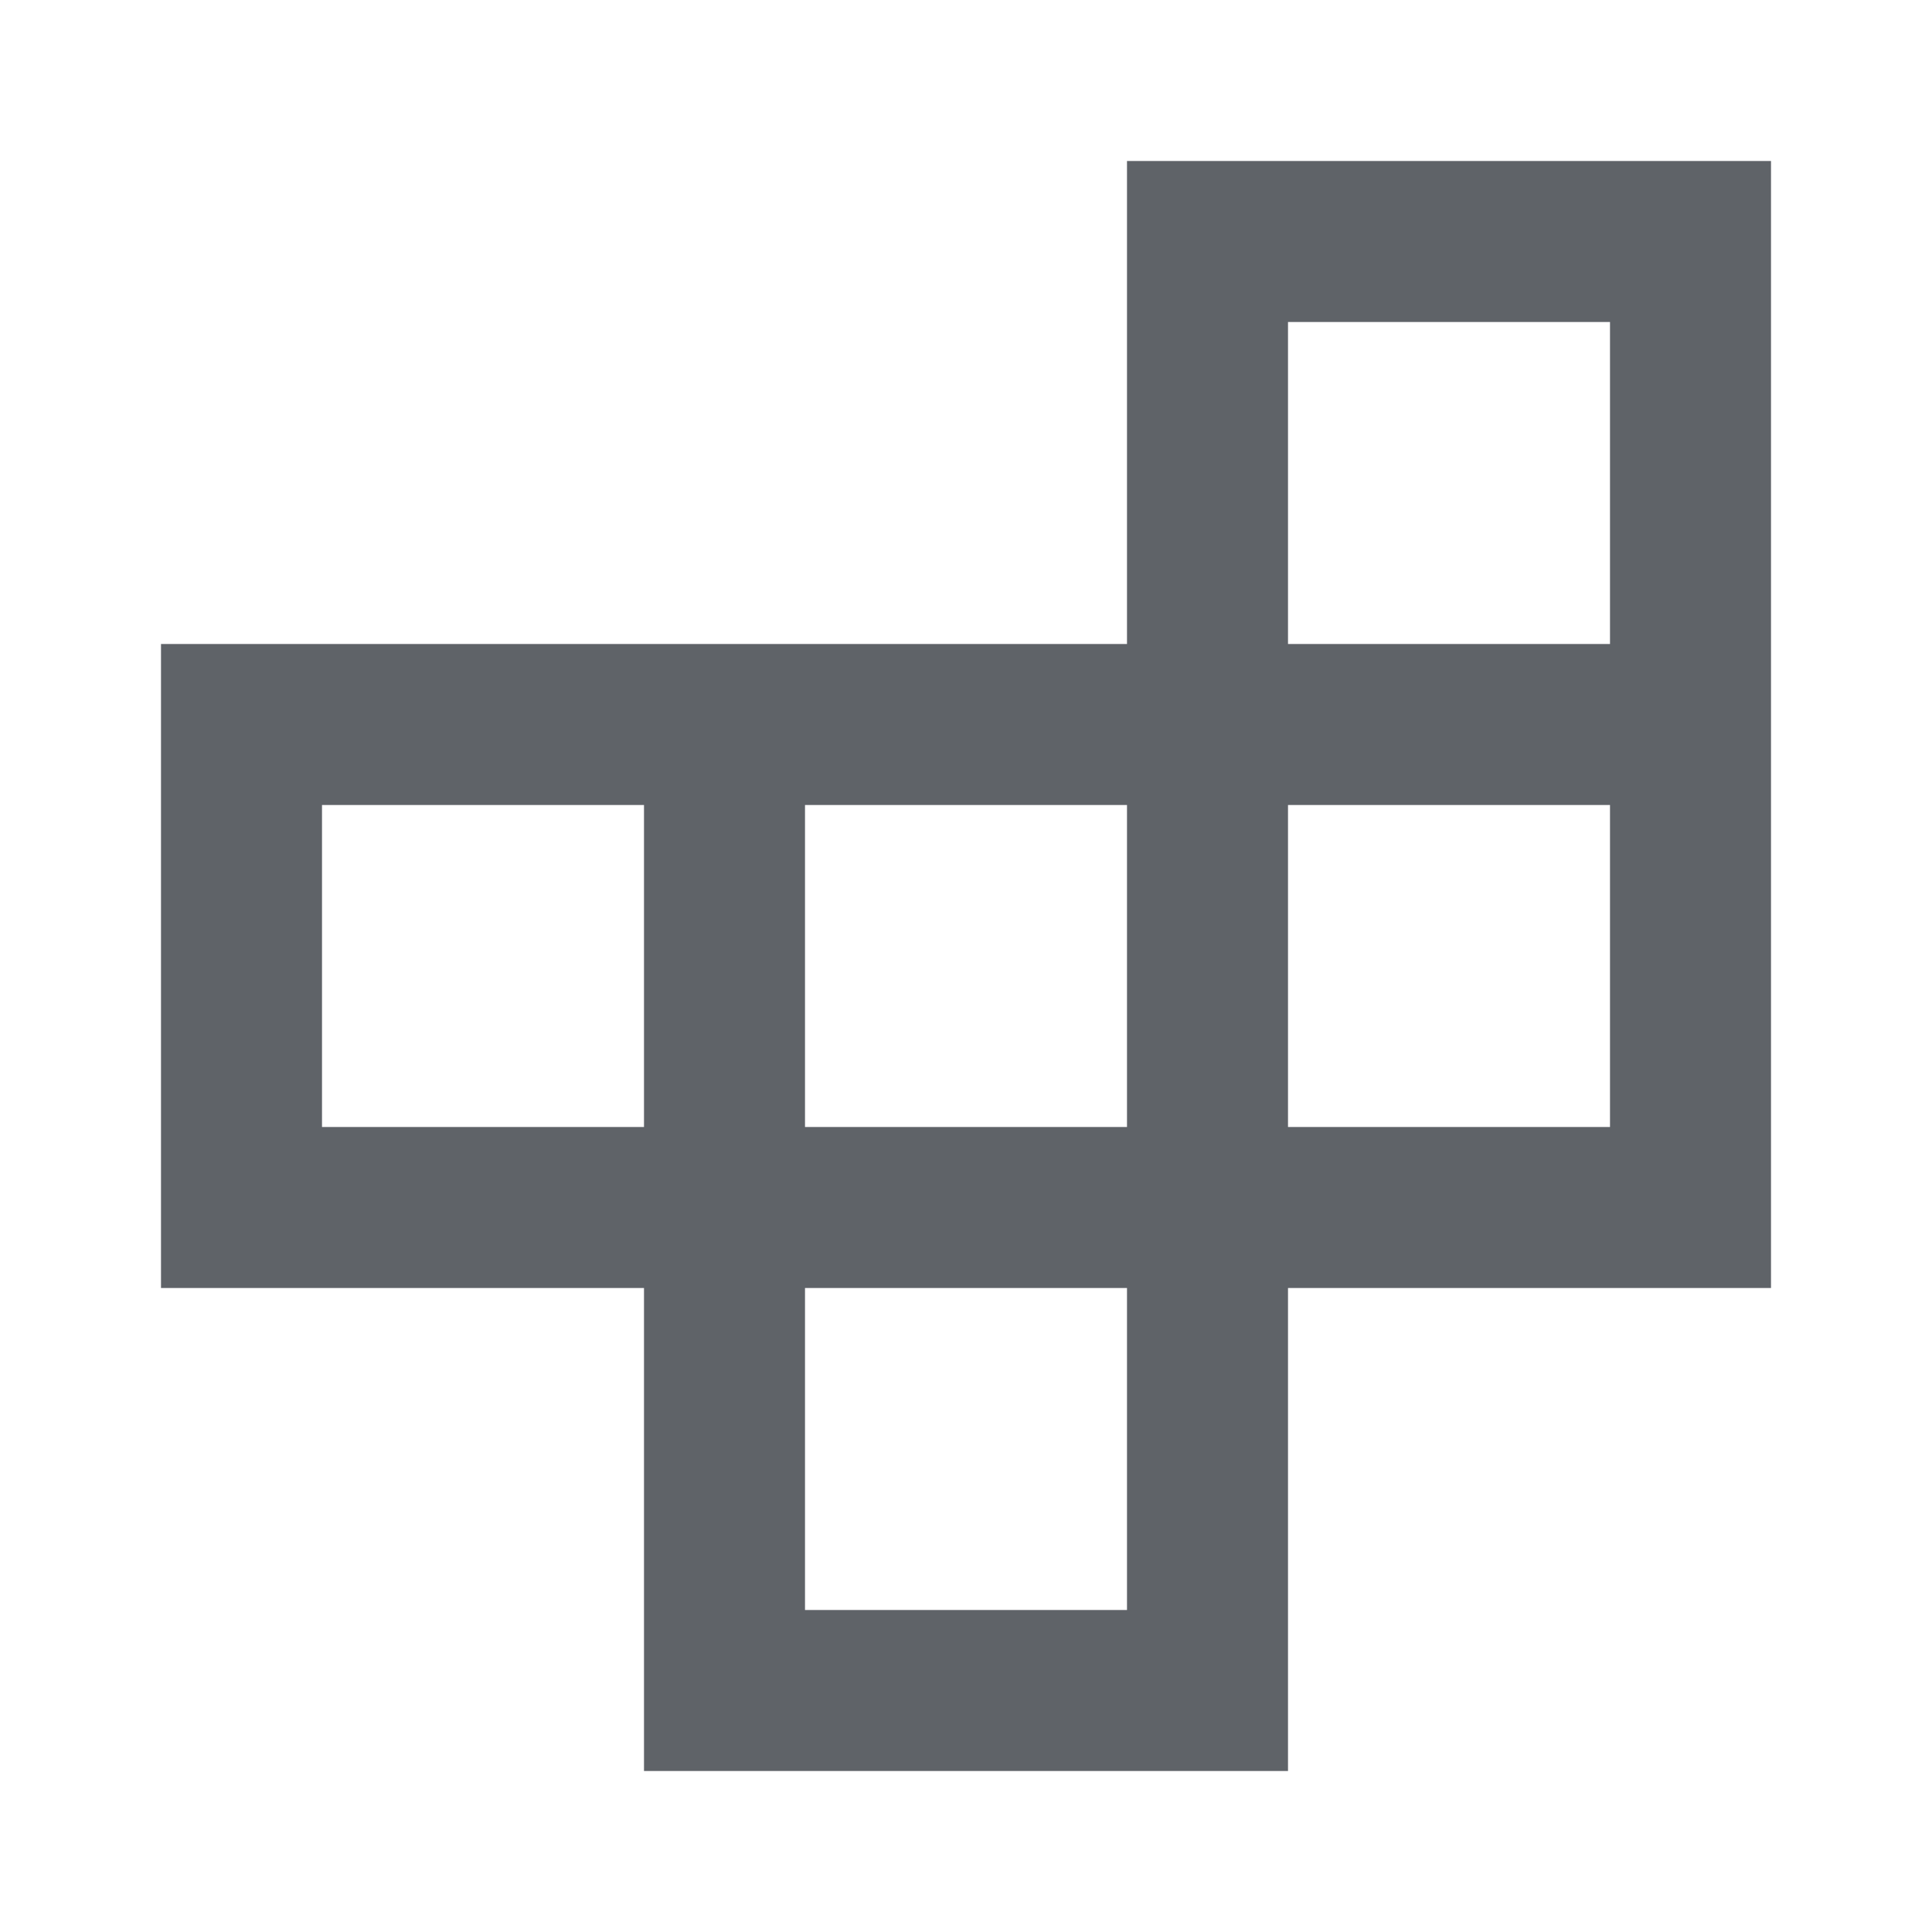
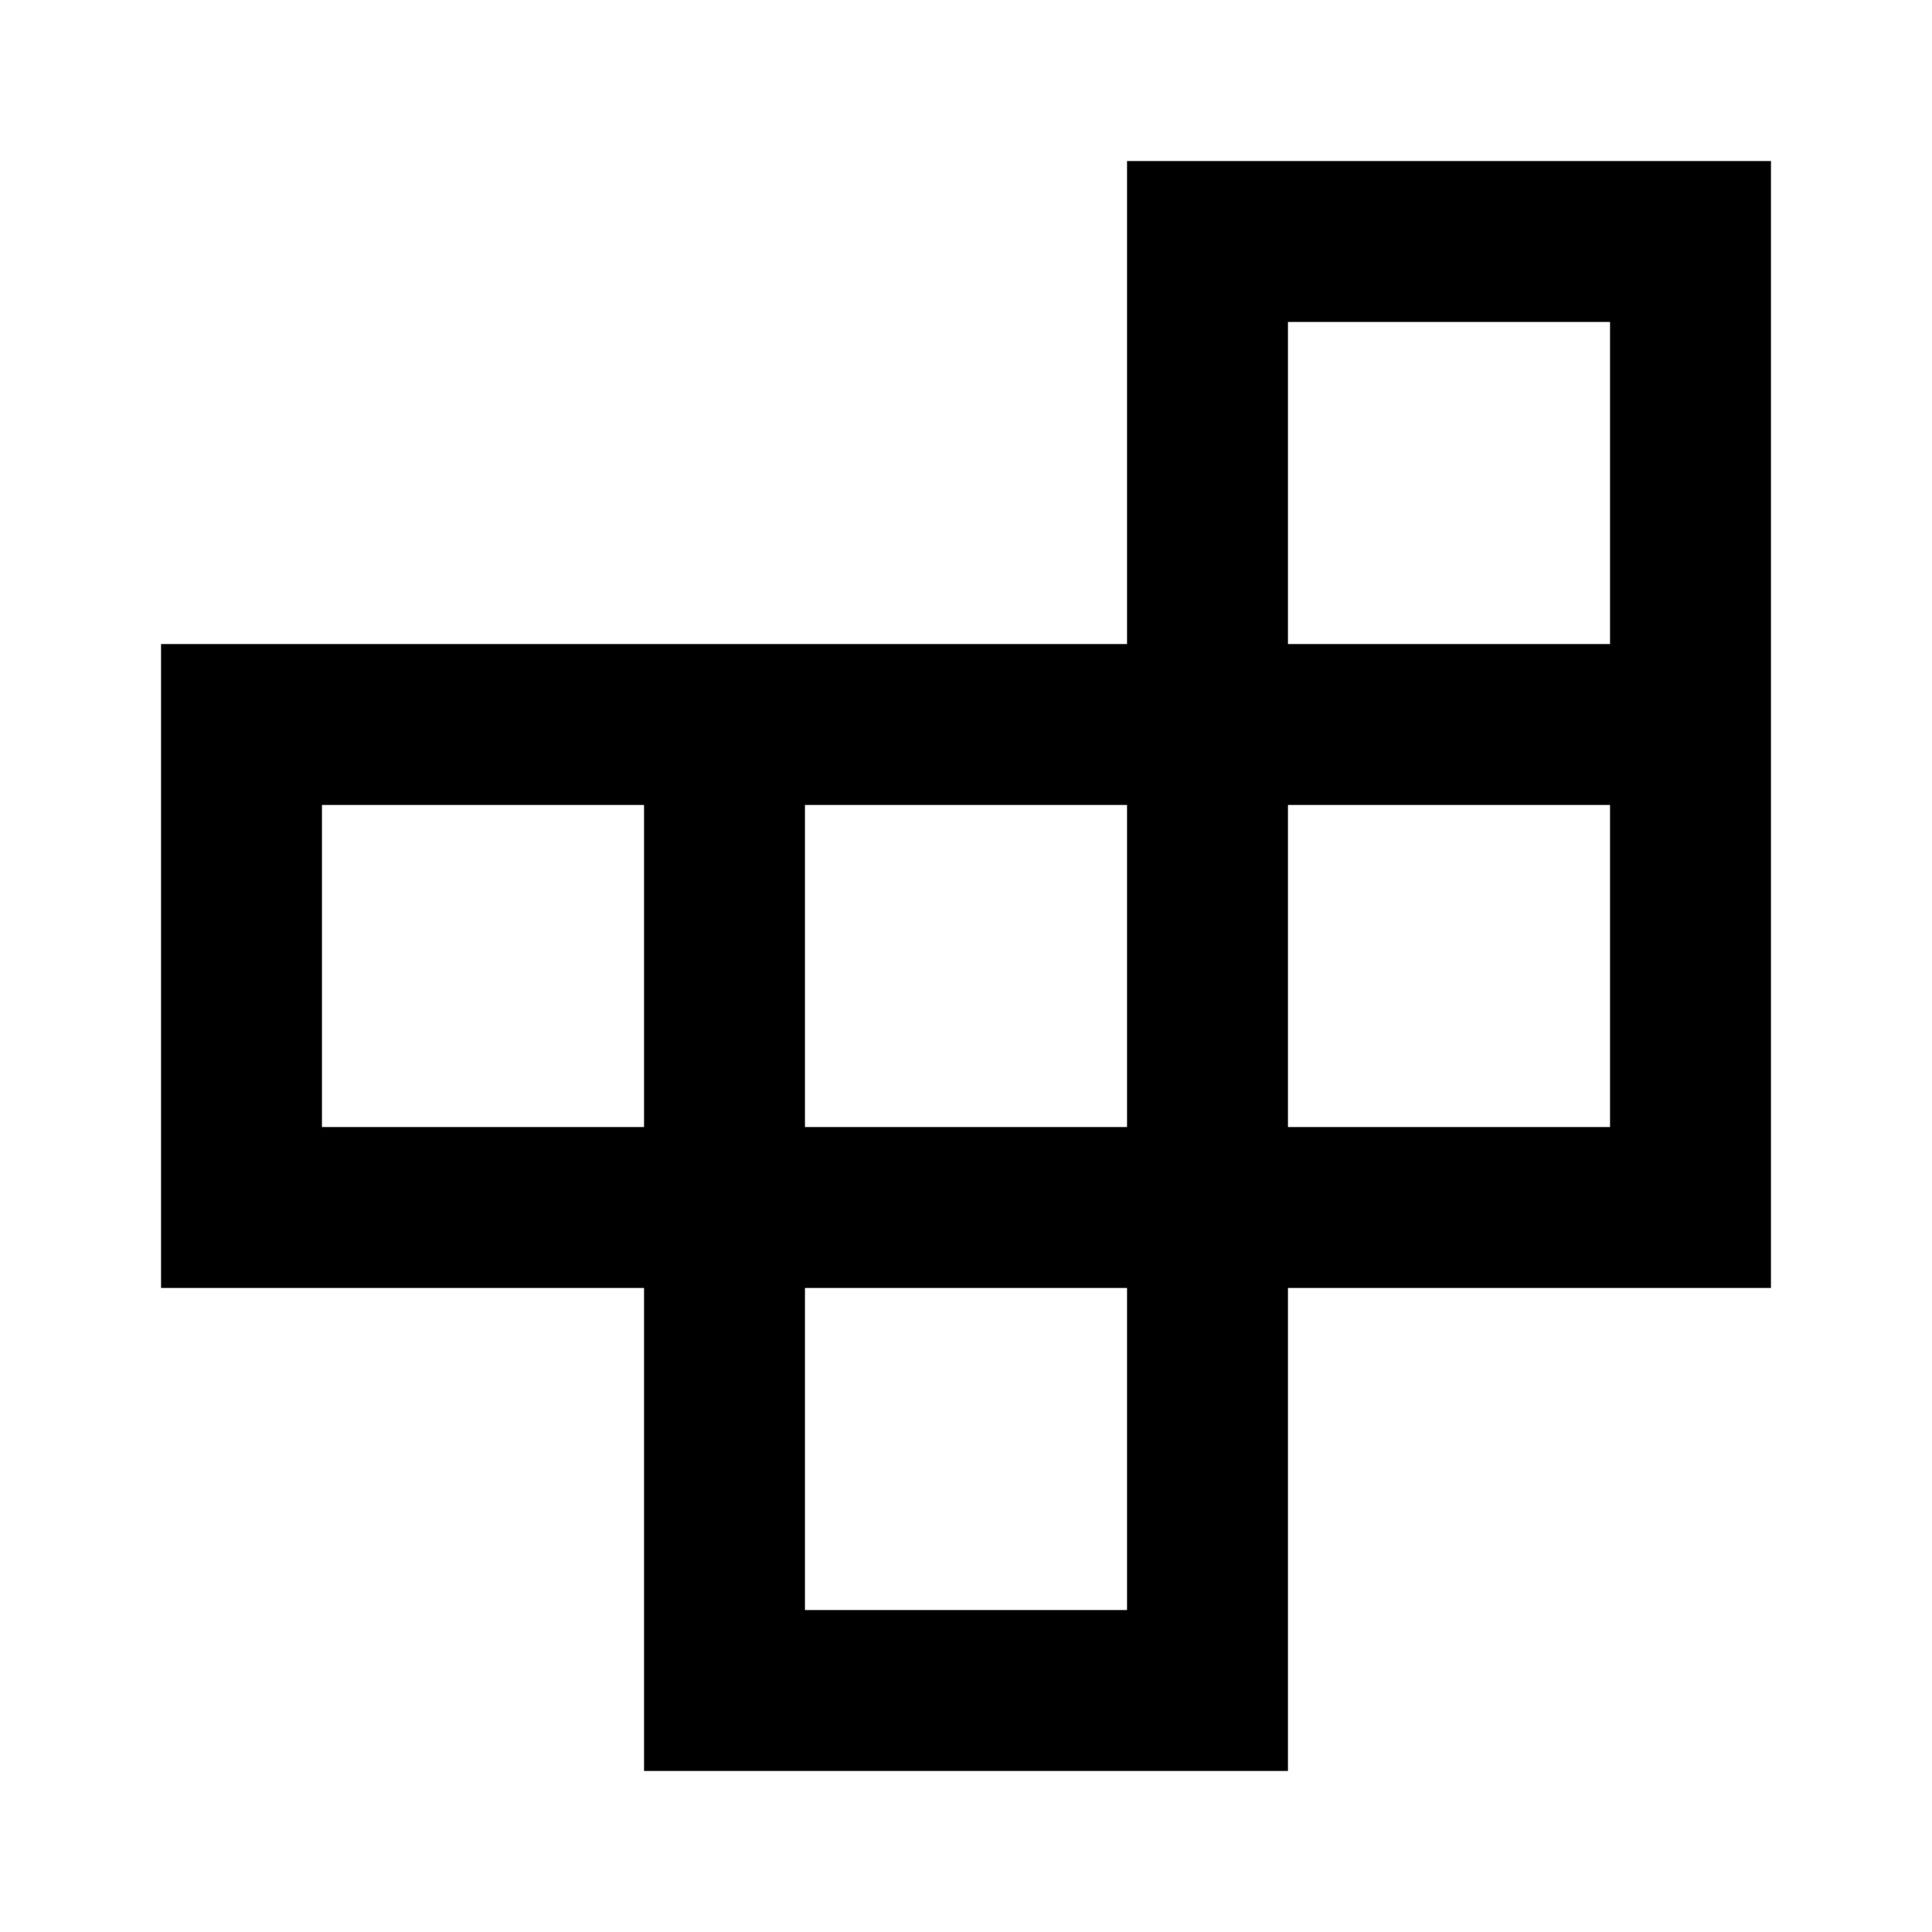
- <svg xmlns="http://www.w3.org/2000/svg" height="24px" viewBox="0 -960 960 960" width="24px" fill="#5f6368">
+ <svg xmlns="http://www.w3.org/2000/svg" viewBox="0 -960 960 960" fill="currentColor">
  <path d="M400-160h160v-160H400v160ZM160-400h160v-160H160v160Zm240 0h160v-160H400v160Zm240 0h160v-160H640v160Zm0-240h160v-160H640v160ZM320-80v-240H80v-320h480v-240h320v560H640v240H320Z" />
</svg>
